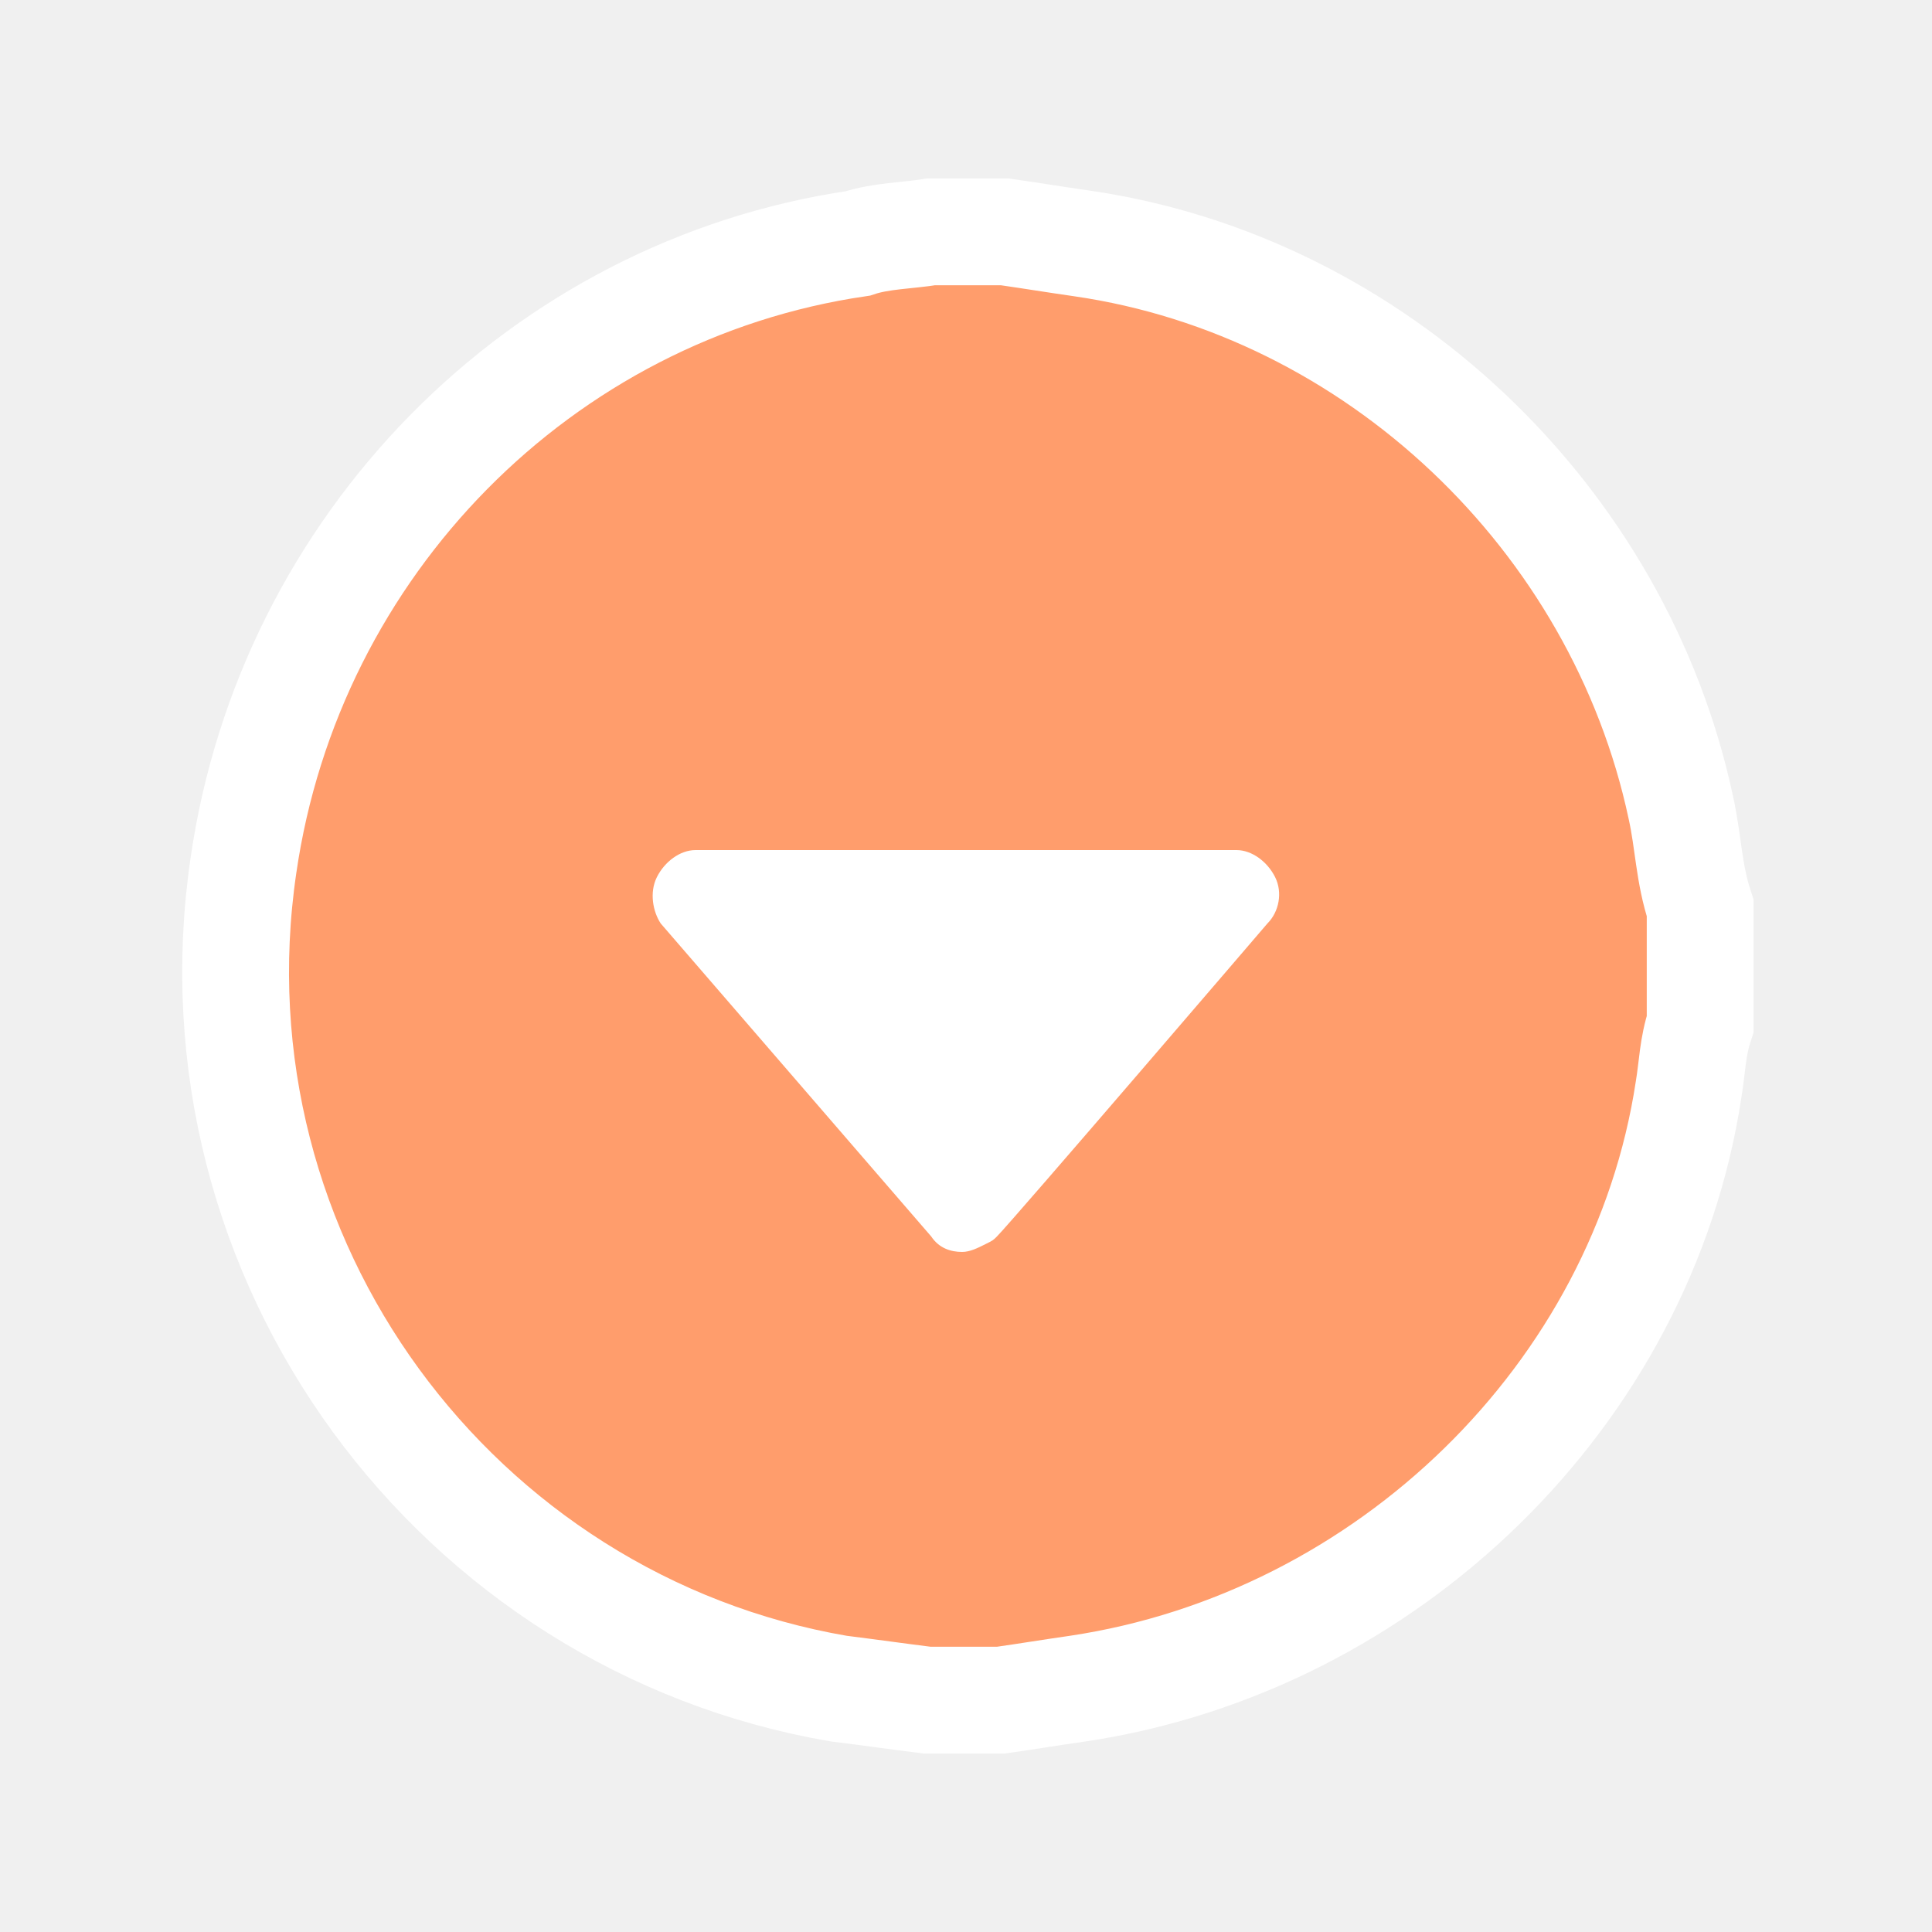
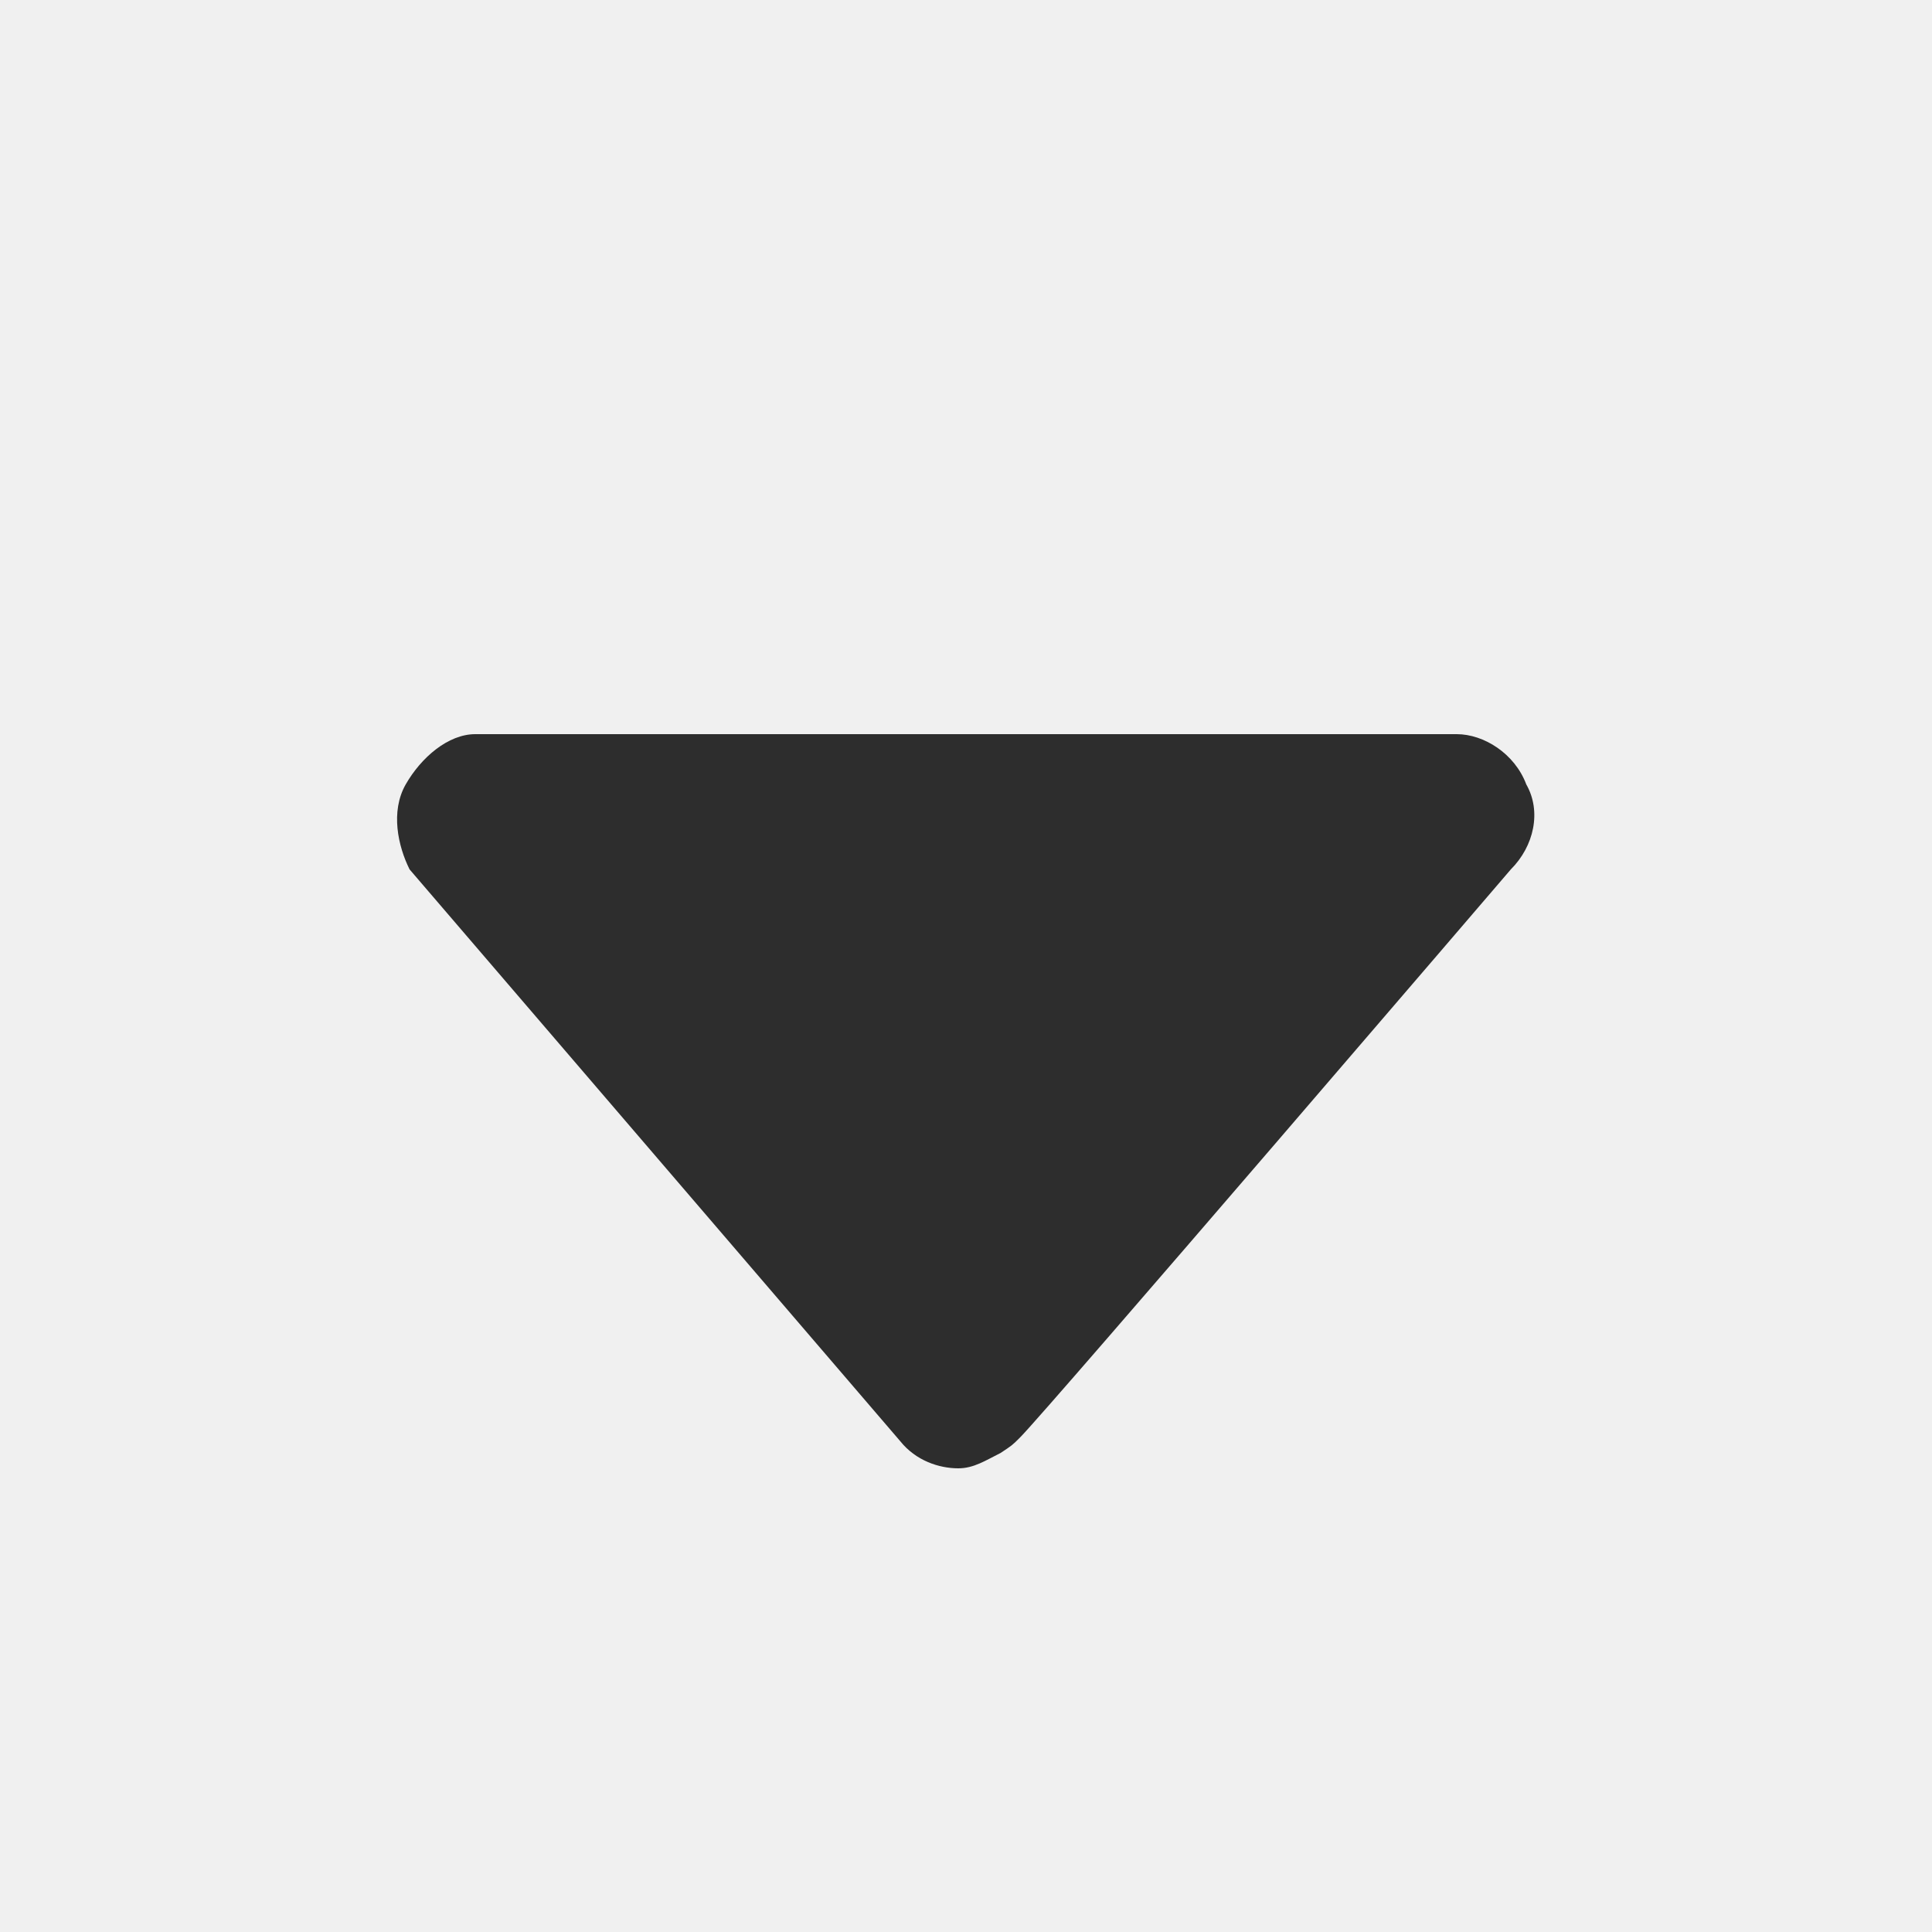
- <svg xmlns="http://www.w3.org/2000/svg" version="1.1" id="Layer_1" x="0px" y="0px" viewBox="-576 372 50 50" style="enable-background:new -576 372 50 50;" xml:space="preserve">
+ <svg xmlns="http://www.w3.org/2000/svg" version="1.1" id="Layer_1" x="0px" y="0px" viewBox="0 0 50 50" style="enable-background:new 0 0 50 50;" xml:space="preserve">
  <style type="text/css">
- 	.st0{fill:#FF9D6C;stroke:#FFFFFF;stroke-width:2.764;stroke-miterlimit:10;}
- 	.st1{fill:#FFFFFF;}
+ 	.st0{fill:#2D2D2D;}
</style>
-   <g>
-     <path class="st0" d="M-532.5,392.9c-1.6-7.5-7.9-13.5-15.5-14.6c-0.7-0.1-1.3-0.2-2-0.3h-1.9c-0.6,0.1-1.3,0.1-1.9,0.3   c-8.2,1.2-14.7,7.8-15.9,16.1c-1.5,10.2,5.5,19.6,15.4,21.3c0.8,0.1,1.5,0.2,2.3,0.3h1.9c0.7-0.1,1.3-0.2,2-0.3   c8-1.2,14.6-7.6,15.8-15.5c0.1-0.6,0.1-1.1,0.3-1.7v-3C-532.3,394.6-532.3,393.8-532.5,392.9z" />
-     <path class="st1" d="M-559,394.7c0.2-0.4,0.6-0.7,1-0.7h14c0.4,0,0.8,0.3,1,0.7c0.2,0.4,0.1,0.9-0.2,1.2c0,0-6.6,7.7-7,8.1   c-0.1,0.1-0.1,0.1-0.3,0.2c-0.2,0.1-0.4,0.2-0.6,0.2c-0.3,0-0.6-0.1-0.8-0.4l-7-8.1C-559.1,395.6-559.2,395.1-559,394.7z" />
-   </g>
+   <path class="st0" d="M10.5,20.3c0.4-0.7,1.1-1.3,1.8-1.3h25.4c0.7,0,1.5,0.5,1.8,1.3c0.4,0.7,0.2,1.6-0.4,2.2c0,0-12,14-12.7,14.7  c-0.2,0.2-0.2,0.2-0.5,0.4c-0.4,0.2-0.7,0.4-1.1,0.4c-0.5,0-1.1-0.2-1.5-0.7L10.6,22.5C10.3,21.9,10.1,21,10.5,20.3z" />
</svg>
